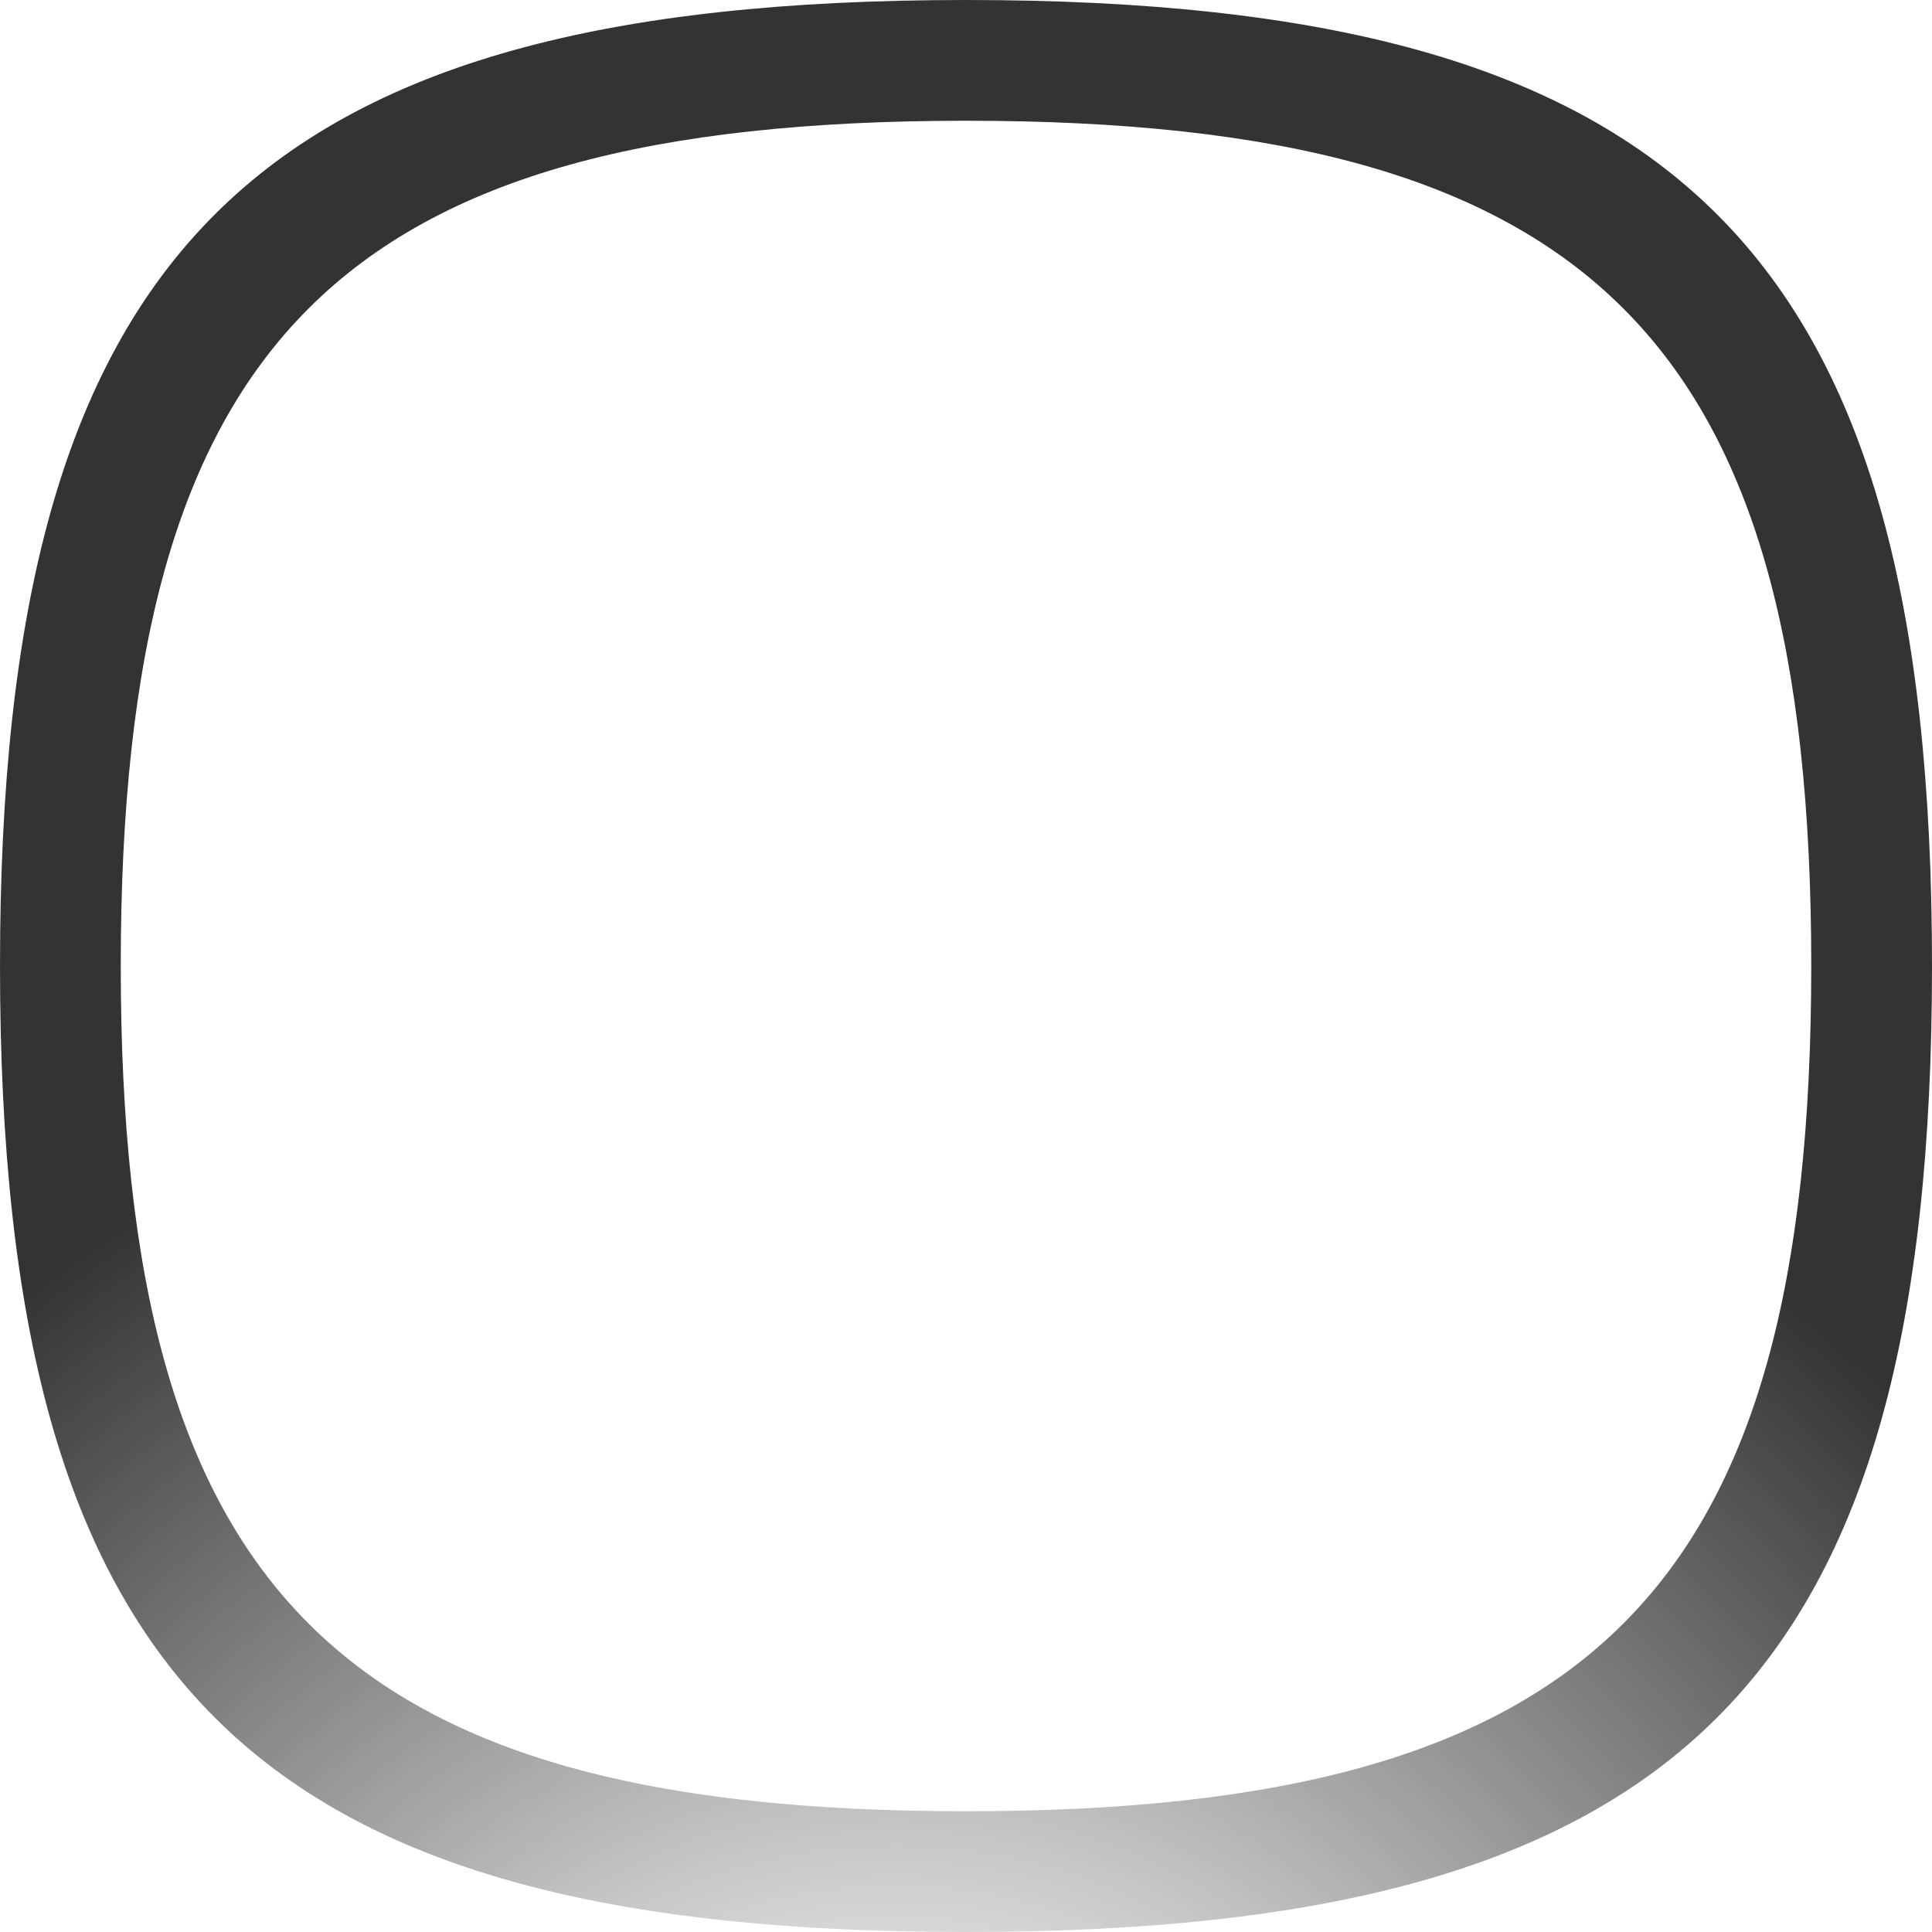
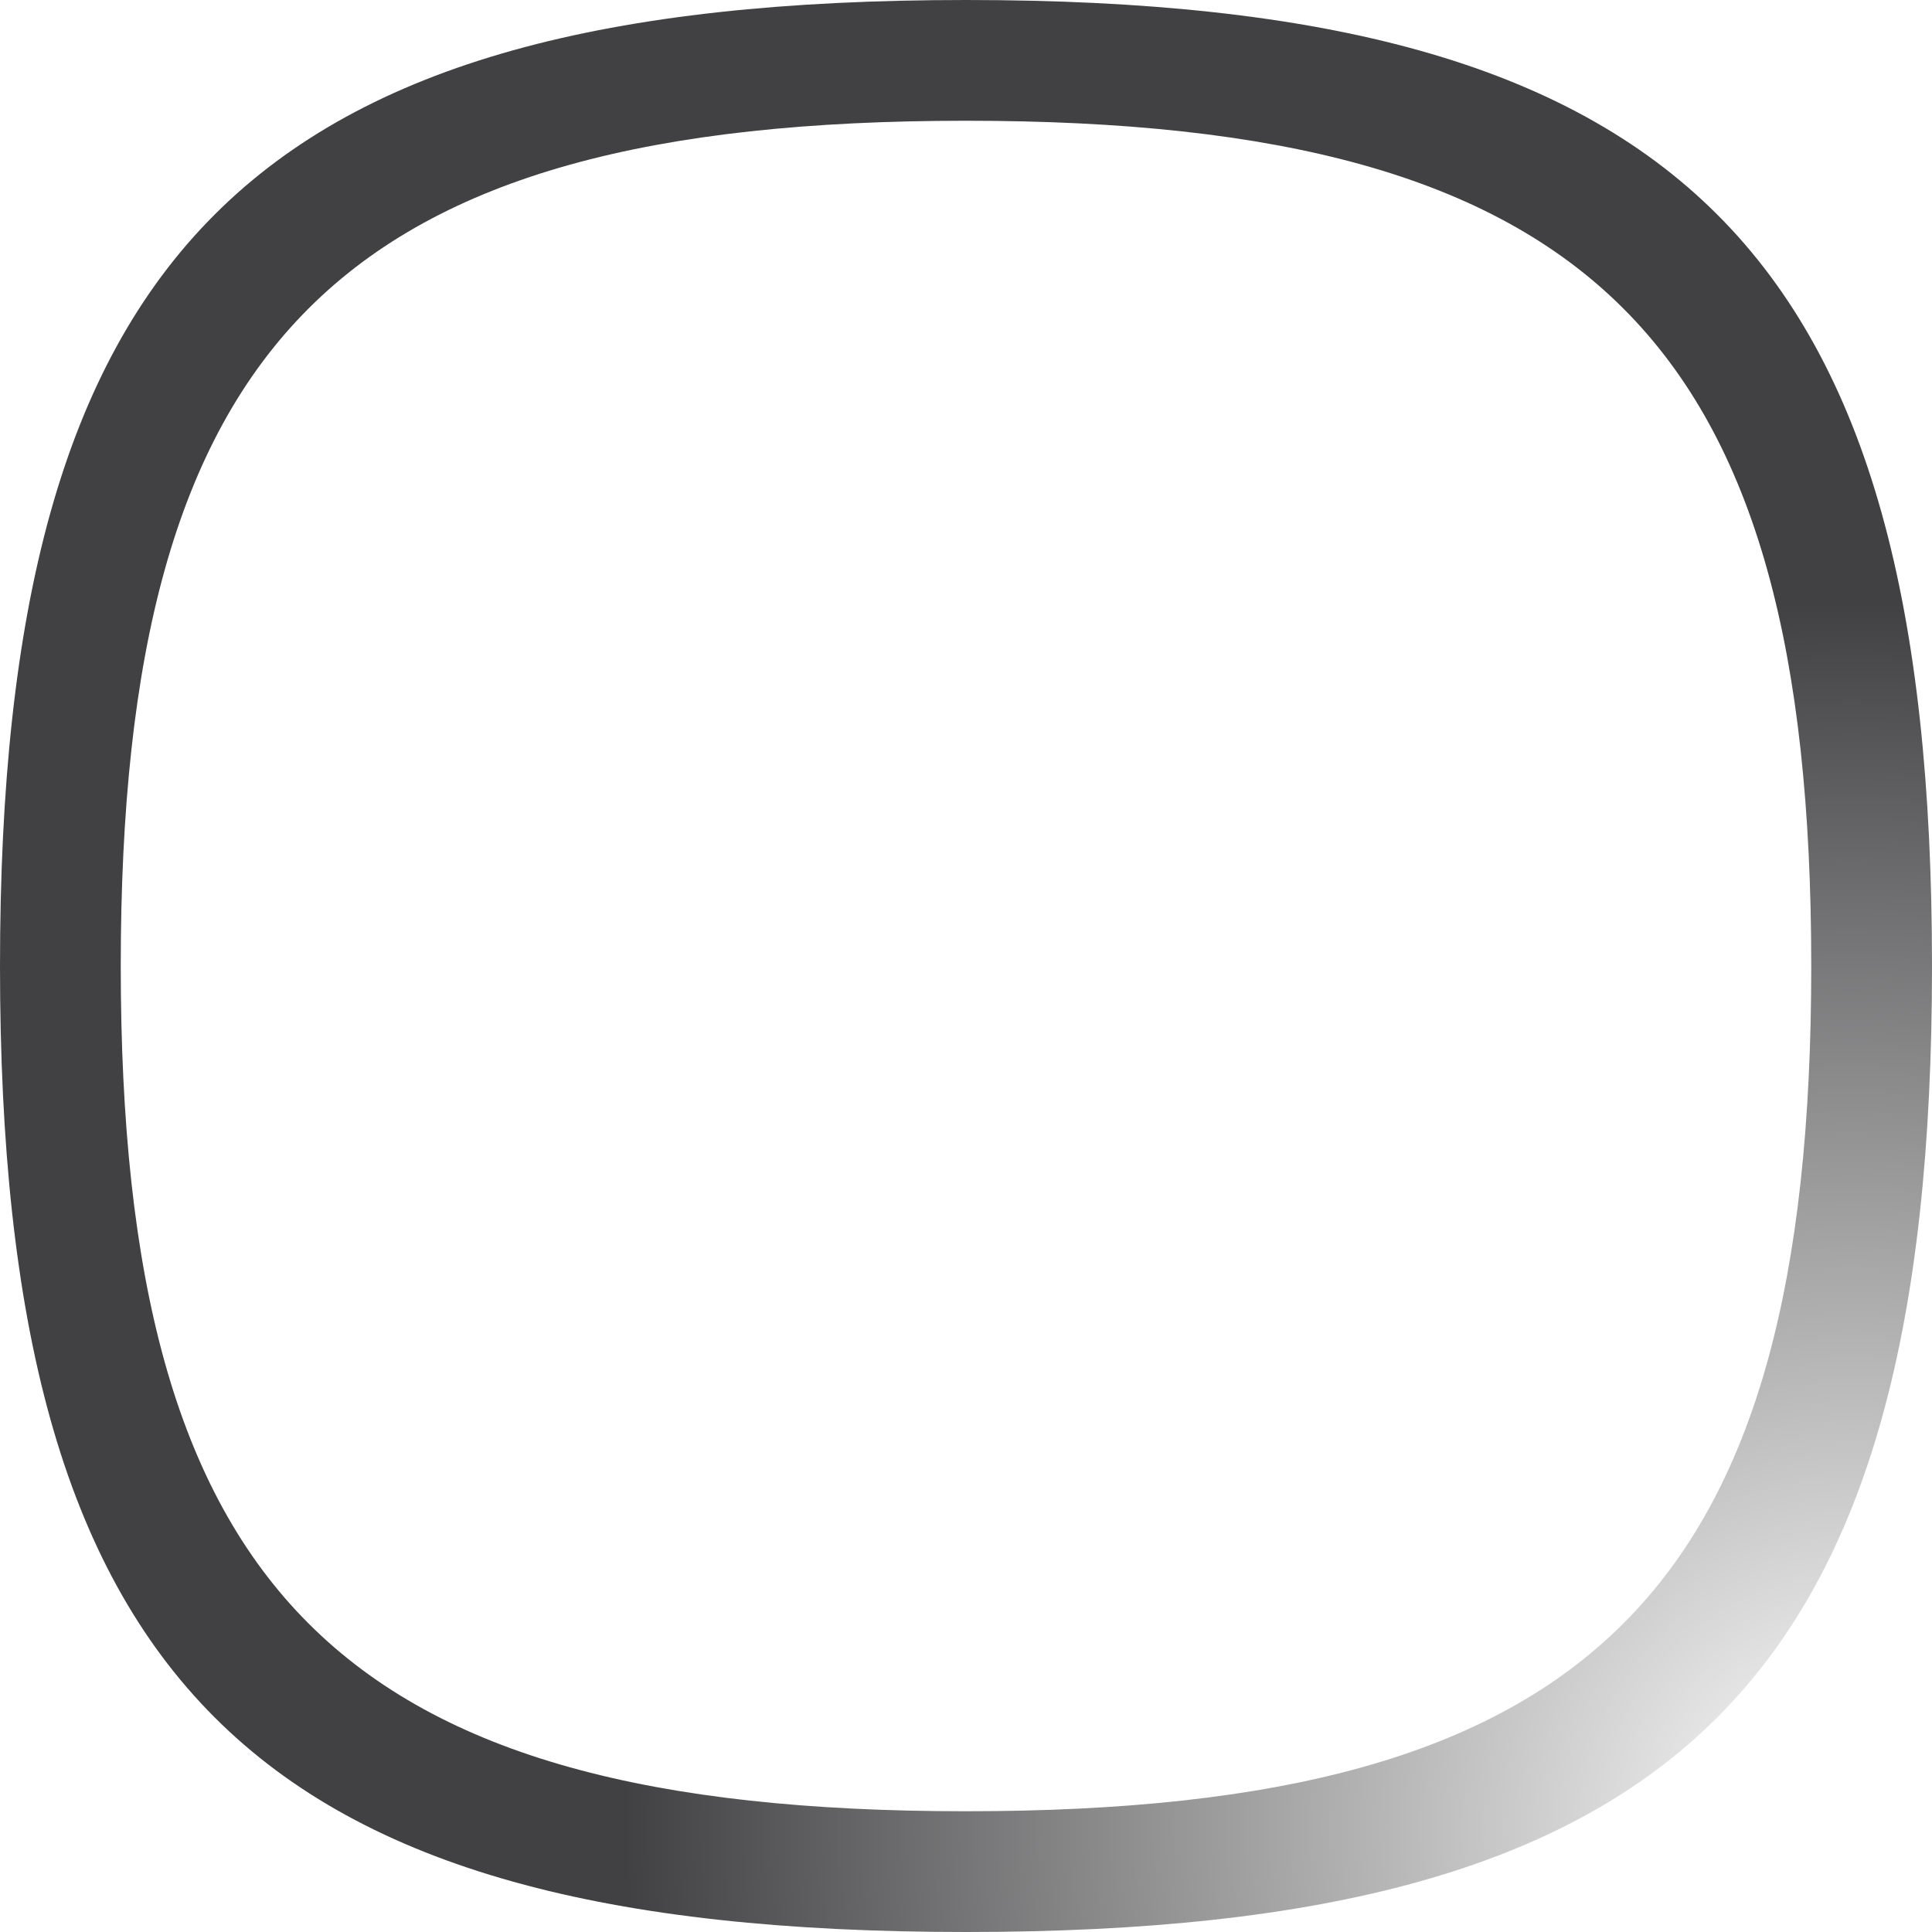
- <svg xmlns="http://www.w3.org/2000/svg" version="1.1" x="0px" y="0px" width="40px" height="40px" viewBox="0 0 40 40" overflow="visible" enable-background="new 0 0 40 40" xml:space="preserve">
+ <svg xmlns="http://www.w3.org/2000/svg" version="1.1" x="0px" y="0px" width="60px" height="60px" viewBox="0 0 60 60" overflow="visible" enable-background="new 0 0 60 60" xml:space="preserve">
  <defs>
</defs>
-   <radialGradient id="SVGID_1_" cx="43.226" cy="-1.469" r="70.164" gradientTransform="matrix(-0.6801 0.583 -0.5755 -0.6713 46.9379 23.7987)" gradientUnits="userSpaceOnUse">
-     <stop offset="0.084" style="stop-color:#FFFFFF" />
-     <stop offset="0.474" style="stop-color:#333333" />
+   <radialGradient id="SVGID_1_" cx="57.505" cy="56.773" r="76.649" gradientUnits="userSpaceOnUse">
+     <stop offset="0" style="stop-color:#FFFFFF" />
+     <stop offset="0.497" style="stop-color:#414042" />
  </radialGradient>
-   <path fill="url(#SVGID_1_)" d="M40,20C40,5.183,34.812,0,20,0C5.183,0,0,5.183,0,20s5.183,20,20,20C34.812,40,40,34.817,40,20z      M2.5,20C2.5,7.036,7.032,2.5,20,2.5c12.962,0,17.5,4.536,17.5,17.5c0,12.966-4.538,17.5-17.5,17.5C7.032,37.5,2.5,32.966,2.5,20z" />
+   <path fill="url(#SVGID_1_)" d="M30,0C7.773,0,0,7.773,0,30c0,22.225,7.773,30,30,30c22.219,0,30-7.775,30-30C60,7.773,52.219,0,30,0     z M30,56.25C10.549,56.25,3.75,49.447,3.75,30S10.549,3.75,30,3.75c19.443,0,26.25,6.803,26.25,26.25S49.443,56.25,30,56.25z" />
</svg>
